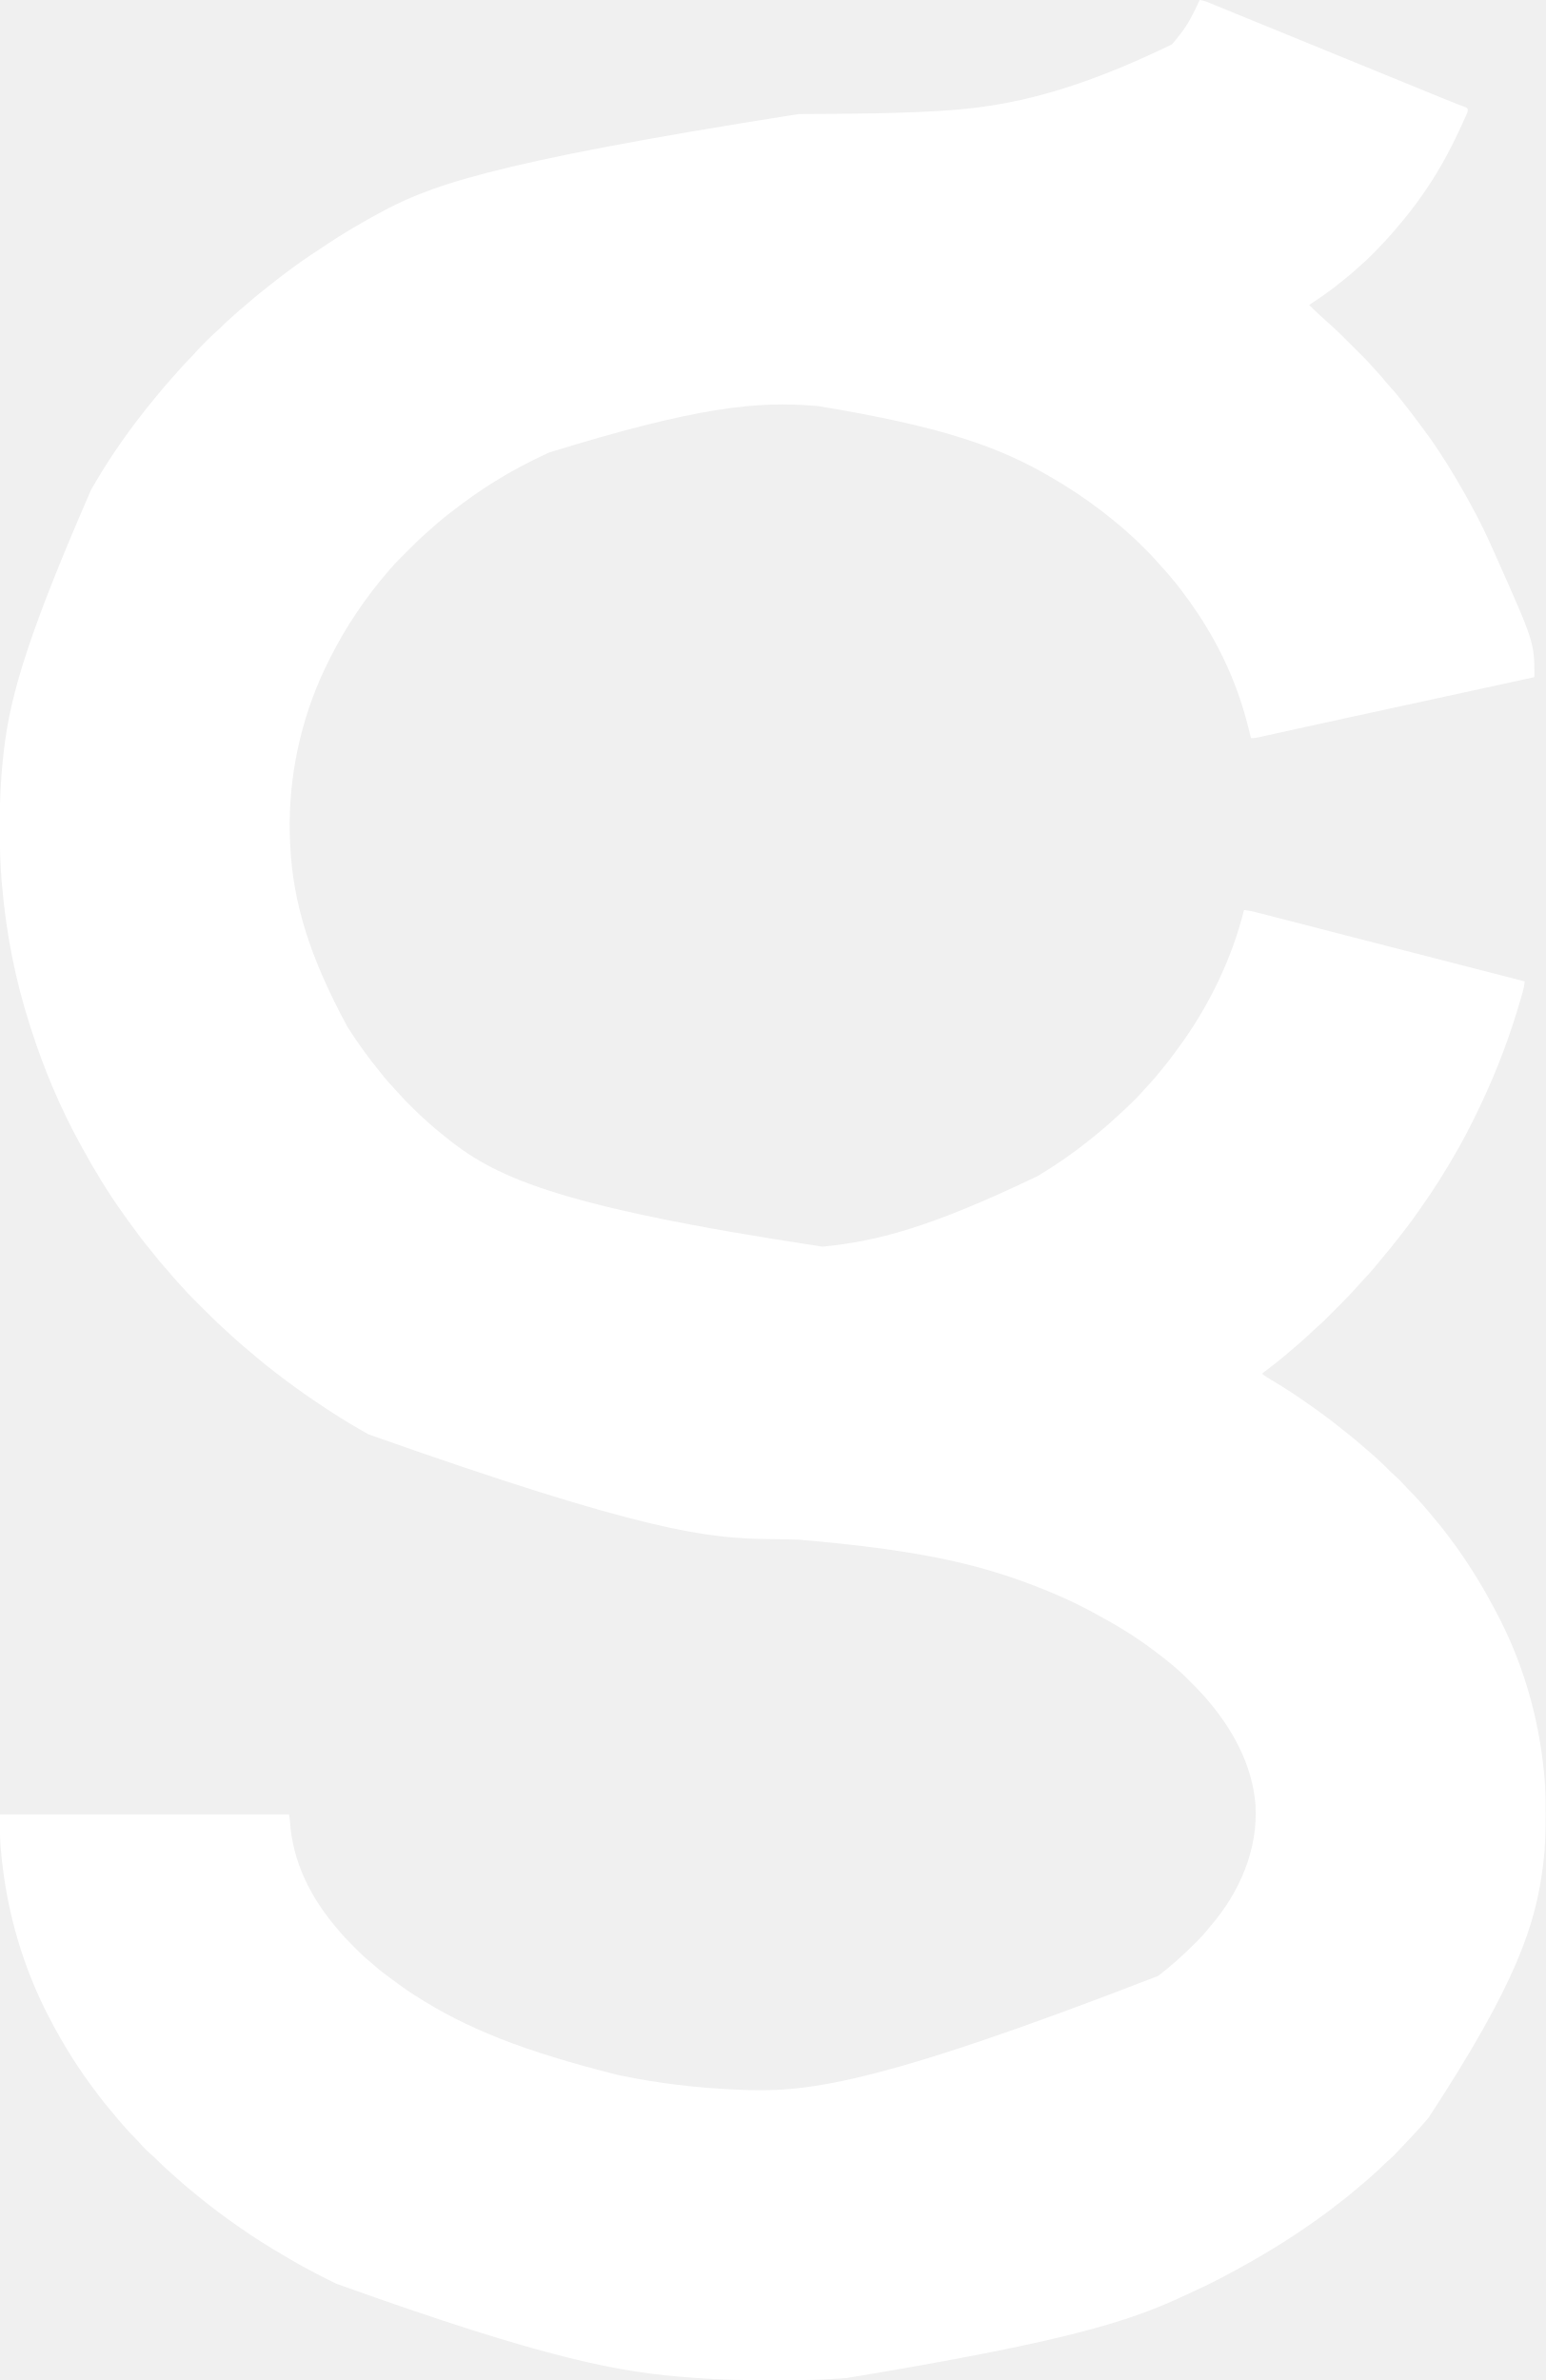
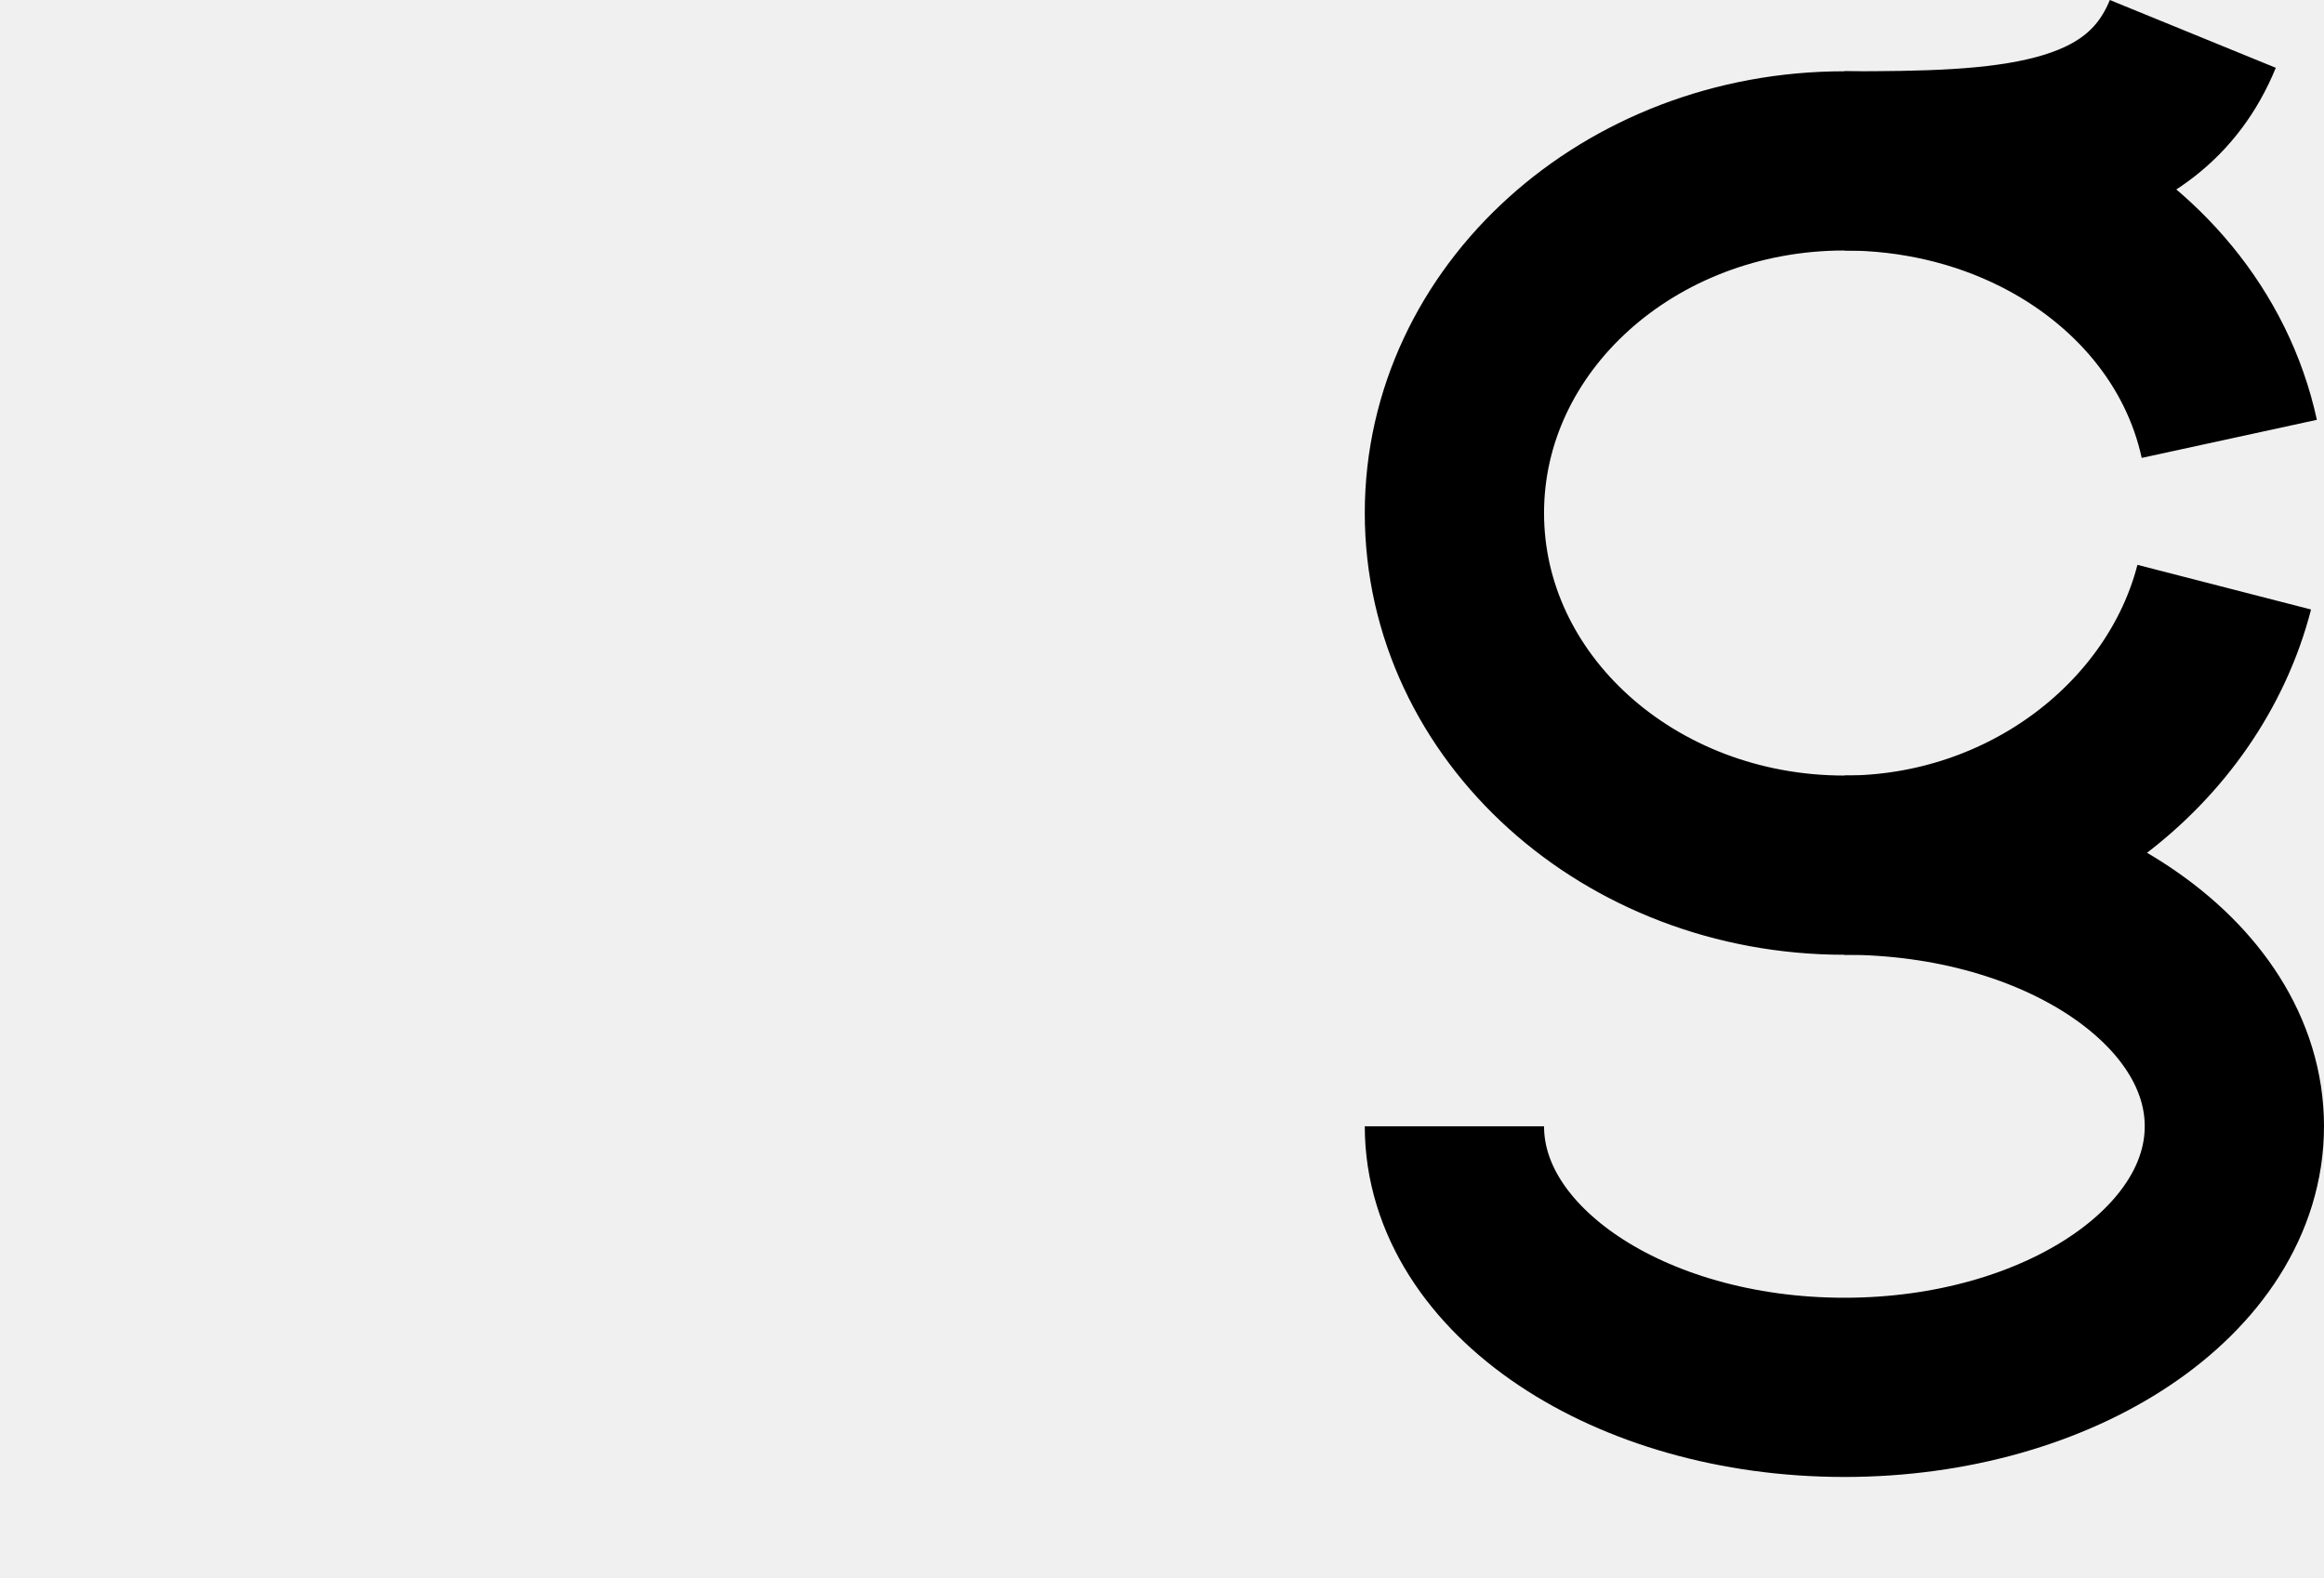
- <svg xmlns="http://www.w3.org/2000/svg" version="1.1" width="2230" height="3434">
-   <path d="M0 0 C4.692 0.603 8.791 1.939 13.133 3.746 C14.171 4.169 14.171 4.169 15.23 4.601 C17.53 5.541 19.828 6.489 22.125 7.438 C23.774 8.113 25.424 8.788 27.073 9.462 C30.582 10.898 34.09 12.337 37.597 13.779 C42.897 15.959 48.202 18.129 53.508 20.297 C60.814 23.282 68.118 26.271 75.422 29.262 C87.444 34.184 99.472 39.093 111.5 44 C127.107 50.368 142.712 56.742 158.312 63.125 C159.213 63.493 160.113 63.862 161.041 64.241 C168.26 67.195 175.479 70.15 182.698 73.104 C189.028 75.695 195.358 78.285 201.688 80.875 C202.587 81.243 203.487 81.611 204.414 81.991 C219.106 88.002 233.802 94.003 248.5 100 C264.107 106.368 279.712 112.742 295.312 119.125 C296.651 119.673 296.651 119.673 298.017 120.231 C307.25 124.009 316.483 127.788 325.714 131.571 C328.631 132.766 331.548 133.961 334.464 135.155 C338.225 136.695 341.984 138.238 345.743 139.782 C353.564 142.992 361.389 146.18 369.281 149.211 C370.472 149.672 371.663 150.133 372.89 150.607 C375.009 151.422 377.134 152.224 379.264 153.01 C380.609 153.527 380.609 153.527 381.98 154.055 C382.743 154.338 383.505 154.622 384.29 154.914 C386 156 386 156 386.865 157.819 C387.039 160.636 386.336 162.265 385.184 164.84 C384.756 165.806 384.329 166.771 383.889 167.766 C383.41 168.813 382.931 169.859 382.438 170.938 C381.697 172.584 381.697 172.584 380.941 174.263 C379.314 177.851 377.664 181.429 376 185 C375.578 185.905 375.578 185.905 375.148 186.829 C367.349 203.532 359.155 219.991 350 236 C349.54 236.806 349.08 237.612 348.605 238.442 C330.706 269.54 309.768 299.137 286.405 326.357 C284.984 328.019 283.575 329.69 282.168 331.363 C271.531 343.97 260.198 355.877 248.562 367.562 C247.83 368.3 247.097 369.038 246.341 369.798 C242.291 373.837 238.144 377.7 233.811 381.434 C231.388 383.529 229.04 385.702 226.688 387.875 C222.255 391.913 217.723 395.773 213.055 399.535 C210.817 401.341 208.595 403.16 206.383 404.996 C190.983 417.732 174.7 429.045 158 440 C162.174 444.231 166.476 448.312 170.812 452.375 C171.823 453.326 171.823 453.326 172.854 454.297 C176.046 457.291 179.259 460.244 182.574 463.102 C195.686 474.533 207.984 486.825 220.264 499.134 C223.02 501.895 225.781 504.651 228.543 507.406 C230.321 509.185 232.098 510.963 233.875 512.742 C234.689 513.554 235.502 514.365 236.341 515.202 C240.551 519.43 244.614 523.728 248.497 528.259 C250.878 531.017 253.383 533.656 255.875 536.312 C260.389 541.159 264.638 546.15 268.785 551.316 C271.126 554.152 273.571 556.859 276.062 559.562 C279.831 563.667 283.391 567.861 286.832 572.242 C288.419 574.261 290.019 576.264 291.637 578.258 C299.398 587.838 306.826 597.649 314.172 607.55 C315.817 609.755 317.48 611.945 319.152 614.129 C337.217 637.924 353.752 663.318 369 689 C369.825 690.382 369.825 690.382 370.666 691.792 C379.509 706.65 387.892 721.73 396 737 C396.557 738.039 397.113 739.079 397.687 740.149 C407.293 758.119 415.909 776.432 424.141 795.06 C424.952 796.891 425.768 798.72 426.585 800.548 C483 927.069 483 927.069 483 977 C462.493 981.467 441.986 985.933 421.479 990.398 C419.005 990.936 416.531 991.475 414.057 992.014 C375.552 1000.398 337.046 1008.777 298.535 1017.133 C296.087 1017.664 293.639 1018.195 291.191 1018.726 C276.73 1021.864 262.27 1025.001 247.808 1028.137 C238.415 1030.174 229.022 1032.211 219.629 1034.25 C218.871 1034.415 218.112 1034.579 217.331 1034.749 C196.606 1039.247 175.887 1043.771 155.176 1048.329 C151.344 1049.173 147.512 1050.016 143.68 1050.858 C133.202 1053.163 122.724 1055.47 112.25 1057.791 C108.152 1058.697 104.054 1059.6 99.956 1060.502 C98.087 1060.914 96.218 1061.328 94.35 1061.744 C91.832 1062.305 89.313 1062.86 86.794 1063.412 C85.706 1063.657 85.706 1063.657 84.596 1063.907 C81.004 1064.688 77.679 1065.181 74 1065 C73.8 1064.162 73.599 1063.323 73.393 1062.459 C68.964 1044.051 64.161 1025.92 58 1008 C57.648 1006.968 57.296 1005.937 56.934 1004.874 C37.795 949.092 8.858 897.693 -27 851 C-27.46 850.4 -27.919 849.8 -28.393 849.182 C-37.81 836.929 -47.813 825.232 -58.332 813.914 C-60.275 811.792 -62.15 809.652 -64.016 807.465 C-68.821 801.954 -74.02 796.831 -79.197 791.673 C-80.934 789.941 -82.665 788.204 -84.396 786.467 C-90.097 780.763 -95.849 775.221 -102 770 C-103.608 768.546 -105.212 767.088 -106.812 765.625 C-111.077 761.781 -115.449 758.105 -119.914 754.496 C-122.149 752.688 -124.372 750.869 -126.586 749.035 C-136.774 740.626 -147.272 732.707 -158 725 C-158.82 724.41 -159.641 723.821 -160.486 723.213 C-172.388 714.697 -184.527 706.653 -197 699 C-197.642 698.605 -198.284 698.21 -198.946 697.803 C-203.269 695.153 -207.626 692.565 -212 690 C-212.733 689.568 -213.466 689.136 -214.221 688.69 C-288.189 645.21 -369.74 615.717 -550 586 C-551.197 585.896 -552.394 585.791 -553.627 585.684 C-637.168 578.605 -722.651 586.092 -939 653 C-940.163 653.542 -941.326 654.085 -942.524 654.644 C-967.718 666.46 -992.374 679.267 -1016 694 C-1017.317 694.817 -1017.317 694.817 -1018.661 695.651 C-1039.612 708.683 -1059.5 722.894 -1079 738 C-1079.678 738.522 -1080.356 739.044 -1081.055 739.583 C-1092.67 748.527 -1103.795 758.005 -1114.645 767.863 C-1116.237 769.308 -1117.839 770.743 -1119.449 772.168 C-1125.888 777.879 -1131.958 783.875 -1138 790 C-1141.049 793.059 -1144.113 796.103 -1147.18 799.145 C-1148.745 800.7 -1150.31 802.256 -1151.875 803.812 C-1152.652 804.581 -1153.43 805.35 -1154.23 806.143 C-1159.036 810.928 -1163.6 815.84 -1168 821 C-1168.95 822.094 -1169.9 823.188 -1170.852 824.281 C-1204.038 862.706 -1232.186 904.629 -1255 950 C-1255.779 951.536 -1255.779 951.536 -1256.573 953.102 C-1292.645 1024.578 -1312.152 1104.931 -1313 1185 C-1313.013 1186.195 -1313.026 1187.39 -1313.04 1188.621 C-1313.099 1198.911 -1312.774 1209.162 -1312.25 1219.438 C-1312.207 1220.279 -1312.164 1221.12 -1312.12 1221.987 C-1307.855 1303.099 -1284.293 1380.632 -1230 1481 C-1229.231 1482.218 -1229.231 1482.218 -1228.447 1483.46 C-1214.105 1506.081 -1198.441 1527.474 -1181.479 1548.184 C-1180.197 1549.758 -1178.929 1551.345 -1177.664 1552.934 C-1172.761 1559.067 -1167.533 1564.827 -1162.135 1570.524 C-1159.299 1573.518 -1156.525 1576.535 -1153.848 1579.672 C-1149.226 1584.99 -1144.219 1589.931 -1139.23 1594.9 C-1137.566 1596.559 -1135.907 1598.224 -1134.248 1599.889 C-1128.67 1605.47 -1123.005 1610.876 -1117 1616 C-1115.224 1617.62 -1113.453 1619.244 -1111.688 1620.875 C-1106.285 1625.796 -1100.688 1630.415 -1095 1635 C-1093.77 1636.009 -1092.541 1637.02 -1091.312 1638.031 C-1020.496 1696.22 -937.306 1739.518 -544.146 1798.734 C-466.667 1791.103 -390.213 1771.964 -234 1697 C-233.101 1696.46 -232.202 1695.92 -231.275 1695.364 C-206.123 1680.208 -181.878 1663.417 -159 1645 C-158.364 1644.49 -157.727 1643.979 -157.071 1643.454 C-143.504 1632.565 -130.303 1621.356 -117.591 1609.478 C-116.035 1608.033 -114.468 1606.602 -112.895 1605.176 C-106.485 1599.351 -100.26 1593.363 -94.125 1587.25 C-93.423 1586.553 -92.722 1585.856 -91.999 1585.138 C-88.052 1581.179 -84.29 1577.117 -80.639 1572.884 C-78.205 1570.086 -75.662 1567.393 -73.125 1564.688 C-68.618 1559.842 -64.331 1554.875 -60.188 1549.711 C-57.962 1546.953 -55.672 1544.26 -53.375 1541.562 C-46.22 1532.988 -39.626 1523.985 -33 1515 C-32.418 1514.212 -31.835 1513.424 -31.235 1512.613 C12.493 1453.333 46.193 1384.617 64 1313 C69.568 1313.601 74.836 1314.576 80.252 1315.983 C81.041 1316.184 81.831 1316.385 82.645 1316.592 C85.263 1317.26 87.88 1317.935 90.496 1318.609 C92.369 1319.088 94.241 1319.567 96.114 1320.045 C101.168 1321.338 106.22 1322.636 111.273 1323.936 C115.527 1325.03 119.781 1326.12 124.036 1327.21 C153.265 1334.697 182.477 1342.252 211.679 1349.844 C239.381 1357.045 267.107 1364.152 294.843 1371.225 C324.919 1378.895 354.975 1386.639 385.017 1394.445 C412.99 1401.713 440.982 1408.904 469 1416 C468.438 1421.187 467.596 1425.997 466.172 1431.031 C465.895 1432.015 465.895 1432.015 465.612 1433.019 C464.999 1435.182 464.376 1437.341 463.75 1439.5 C463.532 1440.257 463.314 1441.013 463.089 1441.793 C448.083 1493.746 429.158 1544.128 406 1593 C405.468 1594.131 404.937 1595.261 404.389 1596.426 C391.709 1623.342 377.958 1649.684 362.667 1675.216 C361.031 1677.948 359.412 1680.688 357.793 1683.43 C342.321 1709.422 325.204 1734.706 307.438 1759.188 C306.894 1759.937 306.351 1760.687 305.792 1761.46 C300.983 1768.072 296.039 1774.563 291 1781 C290.131 1782.116 289.263 1783.232 288.395 1784.348 C279.125 1796.231 269.659 1807.957 259.876 1819.423 C257.087 1822.695 254.373 1826.017 251.688 1829.375 C247.402 1834.648 242.807 1839.594 238.135 1844.523 C235.275 1847.543 232.466 1850.589 229.745 1853.736 C226.134 1857.873 222.423 1861.903 218.656 1865.898 C217.969 1866.627 217.283 1867.356 216.575 1868.107 C209.412 1875.673 202.083 1883.068 194.706 1890.424 C192.47 1892.655 190.238 1894.892 188.008 1897.129 C186.558 1898.578 185.107 1900.028 183.656 1901.477 C183.004 1902.131 182.352 1902.785 181.68 1903.459 C177.832 1907.287 173.869 1910.925 169.762 1914.474 C167.796 1916.176 165.888 1917.93 164 1919.719 C163.34 1920.341 162.68 1920.964 162 1921.605 C161.34 1922.231 160.68 1922.856 160 1923.5 C154.767 1928.457 149.458 1933.292 144 1938 C143.428 1938.494 142.857 1938.987 142.268 1939.496 C138.787 1942.495 135.293 1945.479 131.799 1948.462 C130.639 1949.454 129.48 1950.446 128.322 1951.44 C115.908 1962.091 102.983 1972.058 90 1982 C94.283 1985.666 98.905 1988.415 103.75 1991.25 C123.043 2002.701 141.746 2014.962 160 2028 C161.226 2028.868 162.453 2029.735 163.68 2030.602 C167.135 2033.047 170.571 2035.518 174 2038 C174.72 2038.52 175.44 2039.041 176.182 2039.577 C186.097 2046.758 195.787 2054.132 205.234 2061.918 C208.792 2064.847 212.419 2067.678 216.062 2070.5 C222.983 2075.887 229.574 2081.622 236.165 2087.403 C237.917 2088.928 239.685 2090.433 241.461 2091.93 C253.426 2102.019 264.97 2112.651 275.848 2123.91 C277.761 2125.768 279.725 2127.49 281.75 2129.223 C286.111 2133.012 290.025 2137.13 293.938 2141.375 C298.247 2146.008 302.553 2150.622 307.062 2155.062 C310.267 2158.224 313.265 2161.498 316.195 2164.914 C318.217 2167.25 320.294 2169.53 322.375 2171.812 C326.269 2176.128 329.967 2180.571 333.621 2185.09 C335.73 2187.669 337.873 2190.21 340.039 2192.74 C345.472 2199.092 350.657 2205.59 355.689 2212.264 C357.054 2214.071 358.427 2215.872 359.801 2217.672 C387.971 2254.737 411.914 2294.535 433 2336 C433.45 2336.882 433.899 2337.763 434.362 2338.671 C470.564 2410.284 492.101 2491.069 498 2571 C498.087 2572.102 498.174 2573.203 498.263 2574.338 C499.269 2588.792 499.247 2603.267 499.25 2617.75 C499.25 2618.437 499.251 2619.125 499.251 2619.833 C499.252 2642.349 498.741 2664.634 496 2687 C495.903 2687.807 495.806 2688.614 495.706 2689.446 C485.157 2776.633 457.644 2861.059 330.437 3055.309 C329.006 3056.993 327.583 3058.683 326.16 3060.375 C319.039 3068.808 311.588 3076.887 303.993 3084.894 C301.934 3087.07 299.886 3089.254 297.84 3091.441 C279.228 3111.328 279.228 3111.328 269.996 3119.223 C267.739 3121.233 265.623 3123.348 263.5 3125.5 C260.169 3128.871 256.749 3132.045 253.152 3135.129 C250.619 3137.331 248.157 3139.602 245.688 3141.875 C241.226 3145.944 236.641 3149.8 231.941 3153.59 C229.223 3155.817 226.559 3158.093 223.905 3160.395 C217.929 3165.576 211.85 3170.531 205.543 3175.305 C202.9 3177.305 200.284 3179.337 197.676 3181.383 C189.183 3188.047 180.628 3194.556 171.784 3200.746 C169.915 3202.06 168.056 3203.388 166.199 3204.719 C125.391 3233.886 82.271 3259.485 38 3283 C36.963 3283.553 35.927 3284.107 34.858 3284.677 C19.583 3292.815 4.073 3300.302 -11.676 3307.479 C-14.739 3308.88 -17.791 3310.302 -20.84 3311.734 C-104.629 3350.954 -194.136 3378.785 -509.938 3431.25 C-511.161 3431.333 -512.384 3431.416 -513.645 3431.502 C-517.21 3431.741 -520.775 3431.974 -524.34 3432.203 C-525.349 3432.27 -526.358 3432.336 -527.398 3432.404 C-547.116 3433.636 -566.836 3434.164 -586.59 3434.203 C-588.773 3434.21 -590.957 3434.217 -593.14 3434.224 C-600.072 3434.243 -607.005 3434.248 -613.938 3434.25 C-615.119 3434.251 -616.301 3434.251 -617.518 3434.252 C-653.107 3434.264 -688.531 3433.939 -724.033 3431.225 C-727.008 3430.999 -729.983 3430.787 -732.959 3430.578 C-835.855 3423.286 -938.564 3405.221 -1246 3295 C-1246.765 3294.626 -1247.529 3294.252 -1248.317 3293.867 C-1252.072 3292.027 -1255.809 3290.155 -1259.534 3288.256 C-1261.45 3287.28 -1263.368 3286.308 -1265.286 3285.338 C-1281.816 3276.973 -1298.073 3268.325 -1313.975 3258.804 C-1317.175 3256.896 -1320.389 3255.012 -1323.605 3253.133 C-1344.571 3240.855 -1365.124 3227.978 -1385 3214 C-1386.361 3213.051 -1387.721 3212.101 -1389.082 3211.152 C-1404.723 3200.211 -1420.087 3188.916 -1435 3177 C-1435.889 3176.294 -1436.779 3175.587 -1437.695 3174.859 C-1451.002 3164.264 -1464.159 3153.476 -1476.75 3142.035 C-1478.75 3140.226 -1480.773 3138.451 -1482.812 3136.688 C-1491.14 3129.422 -1499.199 3121.883 -1506.957 3114.012 C-1508.91 3112.088 -1510.92 3110.285 -1513 3108.5 C-1519.563 3102.85 -1525.492 3096.667 -1531.121 3090.098 C-1533.326 3087.636 -1535.649 3085.323 -1538 3083 C-1541.571 3079.467 -1544.966 3075.866 -1548.23 3072.051 C-1550.238 3069.724 -1552.305 3067.458 -1554.375 3065.188 C-1558.269 3060.872 -1561.967 3056.429 -1565.621 3051.91 C-1567.73 3049.331 -1569.873 3046.79 -1572.039 3044.26 C-1577.472 3037.908 -1582.657 3031.41 -1587.689 3024.736 C-1589.054 3022.929 -1590.427 3021.128 -1591.801 3019.328 C-1617.209 2985.897 -1639.665 2950.264 -1659 2913 C-1659.514 2912.016 -1660.027 2911.033 -1660.557 2910.02 C-1693.487 2846.695 -1715.306 2777.544 -1725.375 2706.938 C-1725.497 2706.087 -1725.618 2705.236 -1725.743 2704.36 C-1727.545 2691.608 -1728.892 2678.83 -1730 2666 C-1730.113 2664.688 -1730.227 2663.376 -1730.344 2662.024 C-1731.405 2647.316 -1731 2632.828 -1731 2618 C-1593.39 2618 -1455.78 2618 -1314 2618 C-1313.308 2621.459 -1312.838 2624.399 -1312.641 2627.859 C-1308.883 2685.926 -1283.192 2737.077 -1246 2781 C-1245.156 2782.013 -1244.312 2783.026 -1243.443 2784.07 C-1236.438 2792.421 -1229.041 2800.273 -1221.309 2807.952 C-1219.428 2809.822 -1217.558 2811.702 -1215.689 2813.584 C-1209.477 2819.803 -1203.214 2825.72 -1196.302 2831.164 C-1194.07 2832.944 -1191.968 2834.81 -1189.875 2836.75 C-1182.957 2842.957 -1175.433 2848.432 -1168 2854 C-1167.212 2854.592 -1166.423 2855.184 -1165.611 2855.793 C-1155.285 2863.53 -1144.866 2871.039 -1134 2878 C-1132.723 2878.821 -1132.723 2878.821 -1131.42 2879.659 C-1057.881 2926.77 -976.317 2959.575 -839 2994 C-838.241 2994.159 -837.482 2994.318 -836.7 2994.482 C-781.595 3005.968 -725.219 3012.517 -669 3015 C-667.788 3015.056 -666.576 3015.113 -665.328 3015.171 C-569.973 3019.453 -473.925 3011.446 -60 2851 C-59.368 2850.518 -58.735 2850.035 -58.083 2849.539 C-40.444 2836.045 -24.106 2821.168 -8.354 2805.53 C-7.302 2804.485 -6.248 2803.443 -5.193 2802.401 C1.686 2795.606 7.977 2788.582 14 2781 C14.863 2779.972 15.732 2778.949 16.609 2777.934 C57.78 2729.927 84.455 2668.147 80.539 2604.242 C75.984 2545.29 46.349 2492.754 8 2449 C7.234 2448.122 6.469 2447.244 5.68 2446.34 C-0.853 2439.041 -7.774 2432.122 -14.688 2425.188 C-15.185 2424.687 -15.682 2424.187 -16.195 2423.672 C-21.949 2417.895 -27.776 2412.272 -34 2407 C-35.01 2406.123 -36.019 2405.245 -37.027 2404.367 C-45.045 2397.501 -53.314 2391.023 -61.755 2384.687 C-63.238 2383.573 -64.717 2382.455 -66.194 2381.333 C-92.63 2361.243 -121.003 2344.098 -150.26 2328.466 C-152.055 2327.505 -153.848 2326.54 -155.639 2325.569 C-183.107 2310.676 -211.792 2298.06 -241 2287 C-242.009 2286.617 -242.009 2286.617 -243.039 2286.226 C-325.134 2255.107 -411.445 2235.712 -579.035 2221.473 C-579.714 2221.451 -580.393 2221.43 -581.093 2221.408 C-593.822 2221.015 -606.549 2220.839 -619.283 2220.71 C-710.134 2219.782 -800.396 2210.572 -1199.233 2069.581 C-1201.882 2068.067 -1204.539 2066.568 -1207.199 2065.074 C-1230.824 2051.768 -1253.565 2037.199 -1276 2022 C-1276.904 2021.39 -1277.808 2020.78 -1278.739 2020.151 C-1297.636 2007.392 -1315.948 1993.927 -1334 1980 C-1334.665 1979.487 -1335.33 1978.974 -1336.016 1978.445 C-1350.121 1967.535 -1363.81 1956.115 -1377.303 1944.459 C-1379.012 1942.99 -1380.731 1941.532 -1382.453 1940.078 C-1390.501 1933.267 -1398.249 1926.188 -1405.91 1918.946 C-1407.394 1917.565 -1408.892 1916.199 -1410.4 1914.845 C-1419.937 1906.257 -1428.975 1897.176 -1438.038 1888.093 C-1440.82 1885.305 -1443.608 1882.522 -1446.396 1879.74 C-1448.188 1877.948 -1449.979 1876.156 -1451.77 1874.363 C-1453.004 1873.132 -1453.004 1873.132 -1454.264 1871.875 C-1458.494 1867.628 -1462.58 1863.313 -1466.48 1858.758 C-1469.022 1855.818 -1471.708 1853.014 -1474.375 1850.188 C-1479.082 1845.163 -1483.529 1840.01 -1487.832 1834.633 C-1490.09 1831.89 -1492.458 1829.291 -1494.875 1826.688 C-1499.038 1822.159 -1502.862 1817.465 -1506.619 1812.603 C-1509.686 1808.643 -1512.836 1804.767 -1516.048 1800.925 C-1524.13 1791.251 -1531.618 1781.213 -1539 1771 C-1540.092 1769.5 -1541.184 1768 -1542.277 1766.5 C-1545.54 1762.015 -1548.774 1757.511 -1552 1753 C-1552.827 1751.847 -1552.827 1751.847 -1553.67 1750.671 C-1575.502 1720.156 -1595.01 1687.911 -1613 1655 C-1613.892 1653.378 -1613.892 1653.378 -1614.803 1651.723 C-1644.132 1598.301 -1667.84 1542.163 -1686.329 1484.104 C-1686.978 1482.068 -1687.634 1480.034 -1688.291 1478.001 C-1708.872 1414.091 -1721.898 1347.267 -1727.787 1280.405 C-1728.003 1277.962 -1728.228 1275.52 -1728.453 1273.078 C-1730.819 1246.81 -1731.288 1220.566 -1731.31 1194.21 C-1731.312 1191.736 -1731.318 1189.263 -1731.323 1186.789 C-1731.371 1157.768 -1730.164 1128.885 -1727.25 1100 C-1727.168 1099.169 -1727.085 1098.338 -1727 1097.483 C-1718.961 1017.096 -1700.507 938.145 -1599.528 706.564 C-1598.134 704.225 -1596.76 701.874 -1595.398 699.516 C-1570.43 656.327 -1541.091 615.285 -1509.44 576.756 C-1508.156 575.191 -1506.88 573.619 -1505.605 572.047 C-1497.345 561.867 -1488.811 551.922 -1480 542.215 C-1478.204 540.226 -1476.44 538.214 -1474.688 536.188 C-1467.948 528.459 -1461.004 520.879 -1453.674 513.707 C-1452.026 512.026 -1450.507 510.286 -1448.984 508.492 C-1444.707 503.578 -1440.127 498.976 -1435.512 494.382 C-1434.065 492.94 -1432.623 491.493 -1431.182 490.045 C-1426.484 485.344 -1421.721 480.781 -1416.674 476.455 C-1414.507 474.571 -1412.498 472.56 -1410.5 470.5 C-1407.19 467.151 -1403.793 464.001 -1400.219 460.938 C-1398.016 459.014 -1395.868 457.04 -1393.725 455.051 C-1388.618 450.314 -1383.398 445.806 -1377.969 441.438 C-1374.477 438.571 -1371.085 435.602 -1367.688 432.625 C-1361.773 427.459 -1355.715 422.538 -1349.508 417.73 C-1346.541 415.432 -1343.617 413.086 -1340.7 410.725 C-1331.783 403.517 -1322.644 396.619 -1313.429 389.798 C-1311.912 388.675 -1310.396 387.55 -1308.884 386.421 C-1293.603 375.033 -1277.63 364.631 -1261.728 354.141 C-1260.25 353.165 -1258.774 352.188 -1257.299 351.209 C-1236.138 337.191 -1214.225 324.25 -1192 312 C-1190.587 311.22 -1190.587 311.22 -1189.146 310.425 C-1115.31 269.799 -1037.392 236.76 -578.533 164.537 C-561.853 164.478 -545.172 164.378 -528.492 164.273 C-527.679 164.268 -526.865 164.263 -526.027 164.258 C-489.334 164.031 -452.666 163.48 -416 162 C-414.696 161.948 -413.392 161.896 -412.049 161.842 C-318.073 158.024 -220.328 151.56 -40 64 C-36.832 60.454 -33.906 56.762 -31 53 C-30.211 52.038 -29.422 51.077 -28.609 50.086 C-16.419 34.944 -8.045 17.598 0 0 Z " fill="#FFFFFF" transform="translate(1731,0)" />
+ <svg xmlns="http://www.w3.org/2000/svg" id="Layer_2" data-name="Layer 2" viewBox="0 0 1296.39 880.26">
+   <defs>
+     <style>
+       .cls-1 {
+         fill: none;
+         stroke: #000;
+         stroke-miterlimit: 10;
+         stroke-width: 100px;
+       }
+     </style>
+   </defs>
+   <path class="cls-1" d="m1240.74,327.64c-22.39,87-108.76,155.11-211.89,155.11-120.14,0-217.54-87.97-217.54-196.49s97.39-196.49,217.54-196.49c39.64,0,76.99,9.12,109.21,25.27,53.72,26.93,93.23,73.41,105.5,129.84" />
+   <path class="cls-1" d="m1223.21,18.92c-28.21,69.03-106.32,70.85-194.36,70.85" />
+   <path class="cls-1" d="m1028.85,482.75c120.14,0,217.54,65.23,217.54,145.69s-97.39,145.69-217.54,145.69c-120.14,0-217.54-65.23-217.54-145.69" />
</svg>
